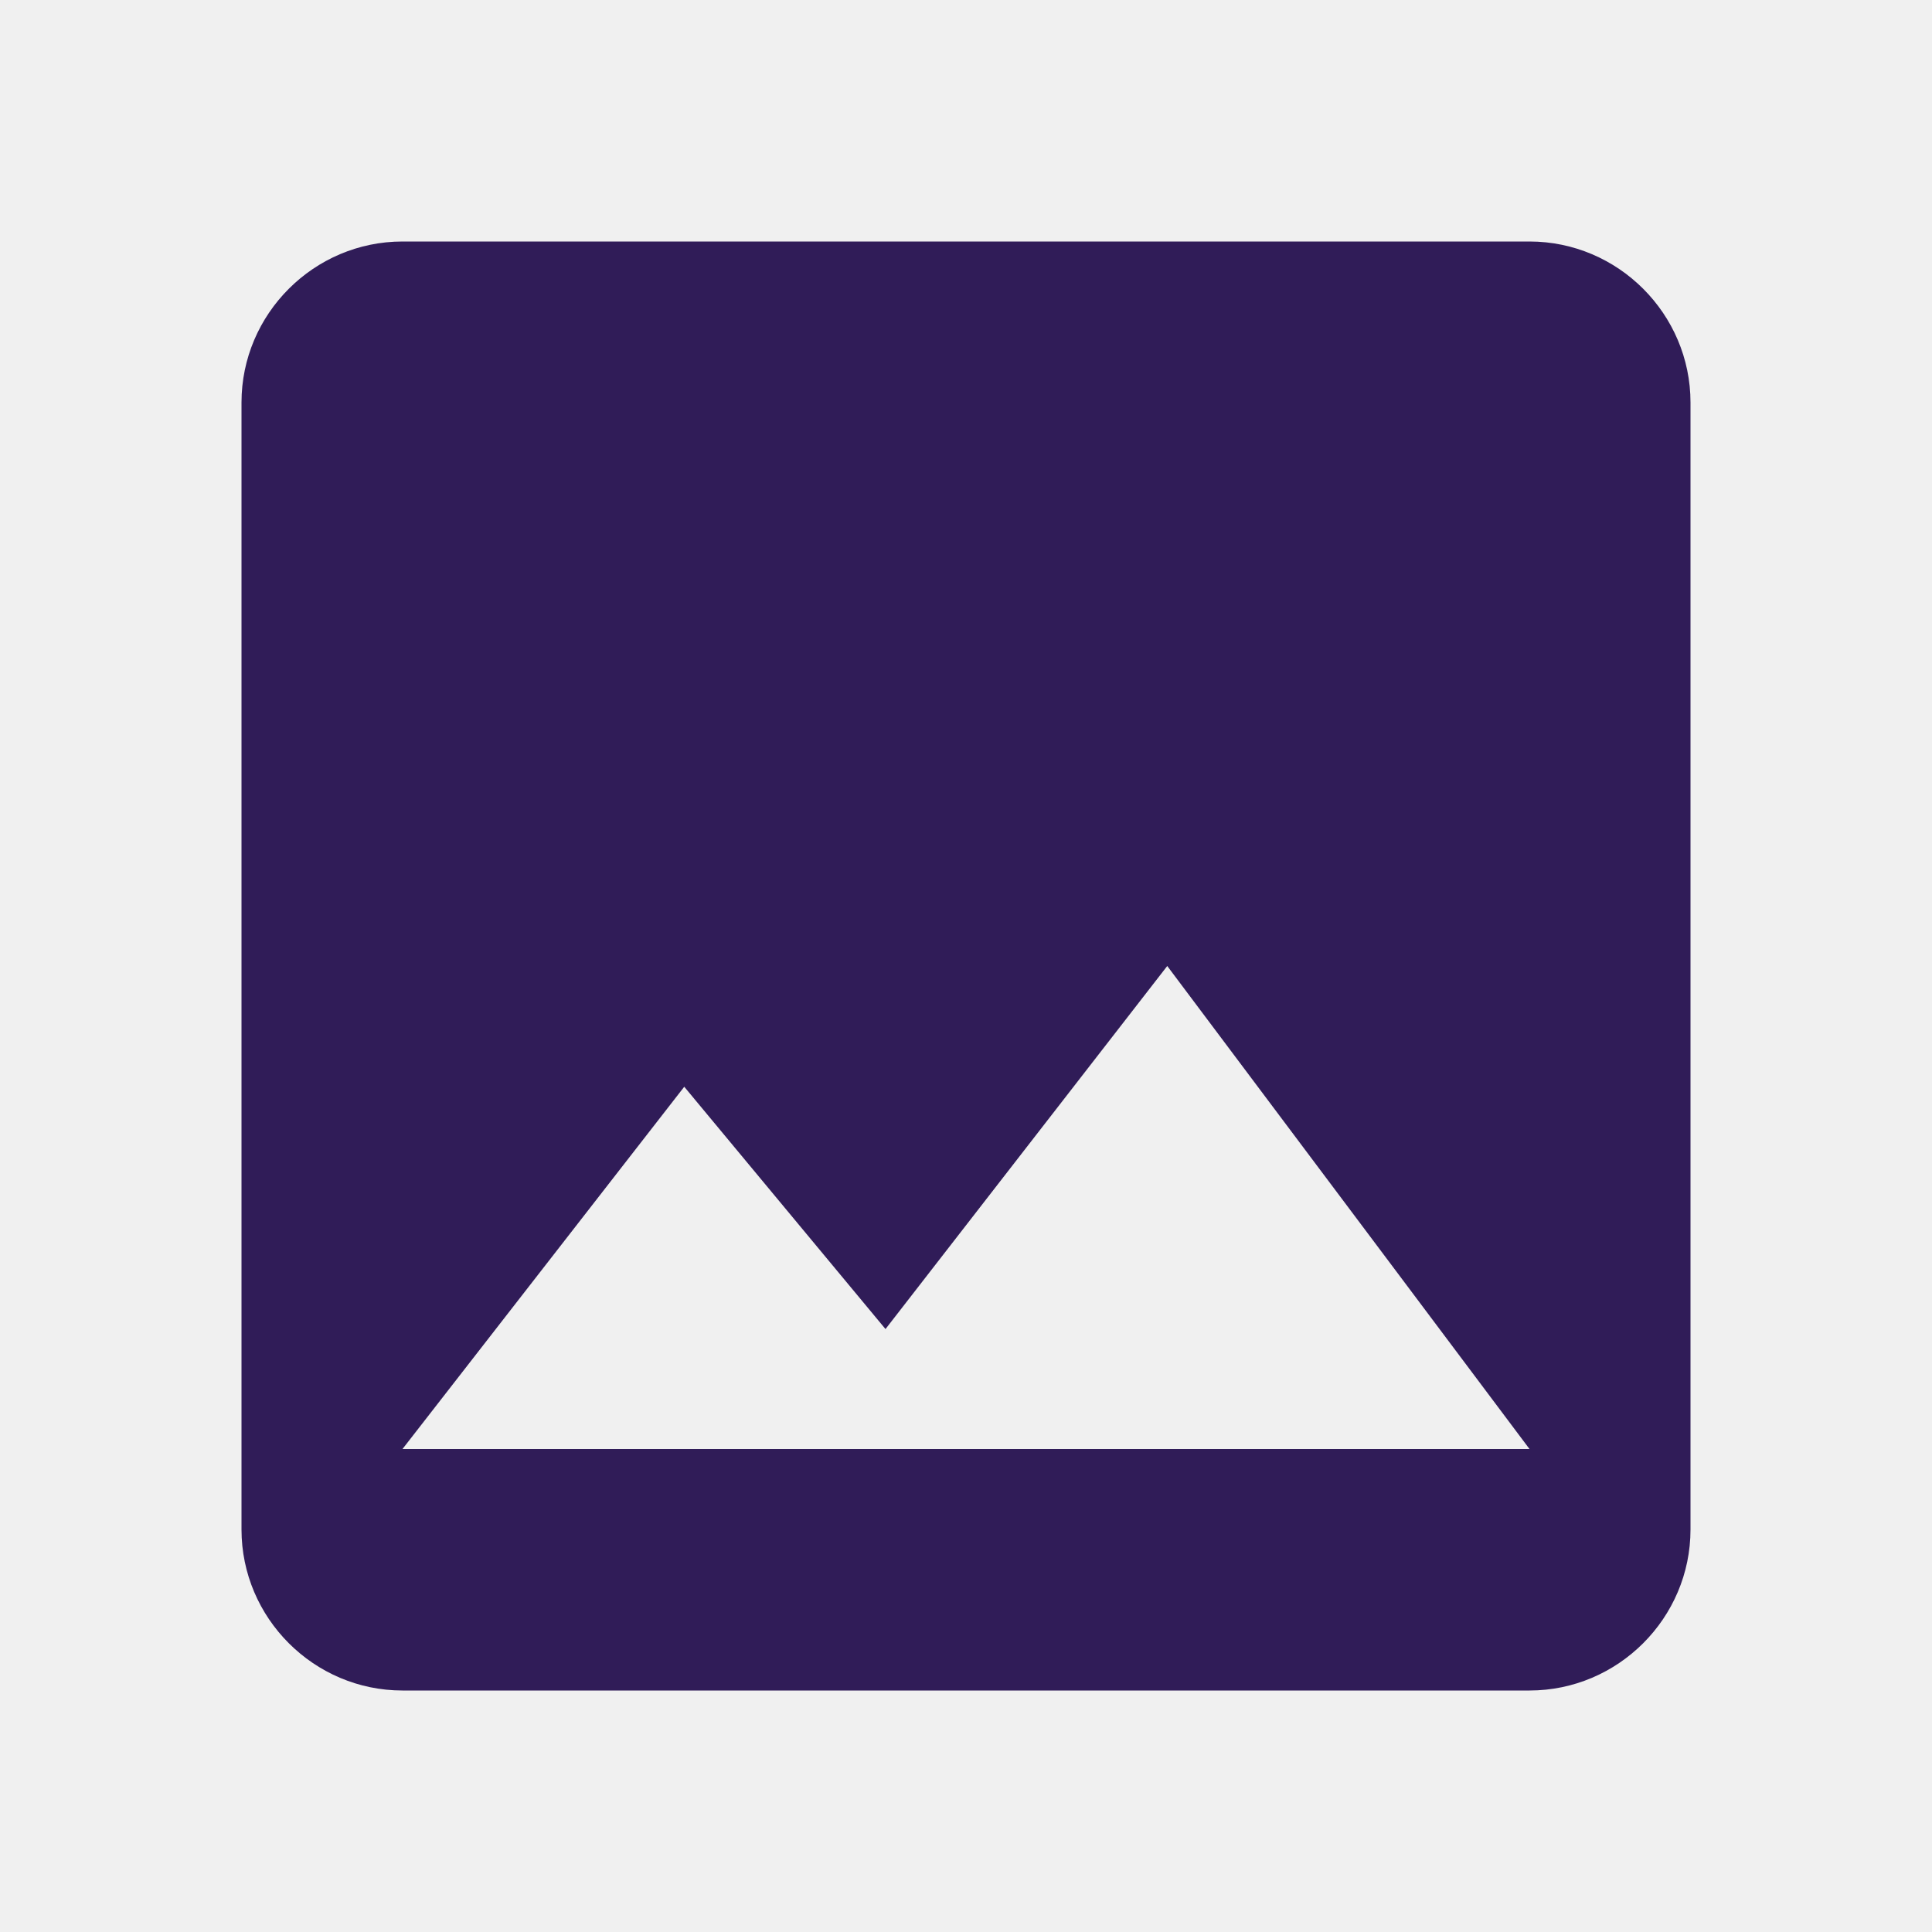
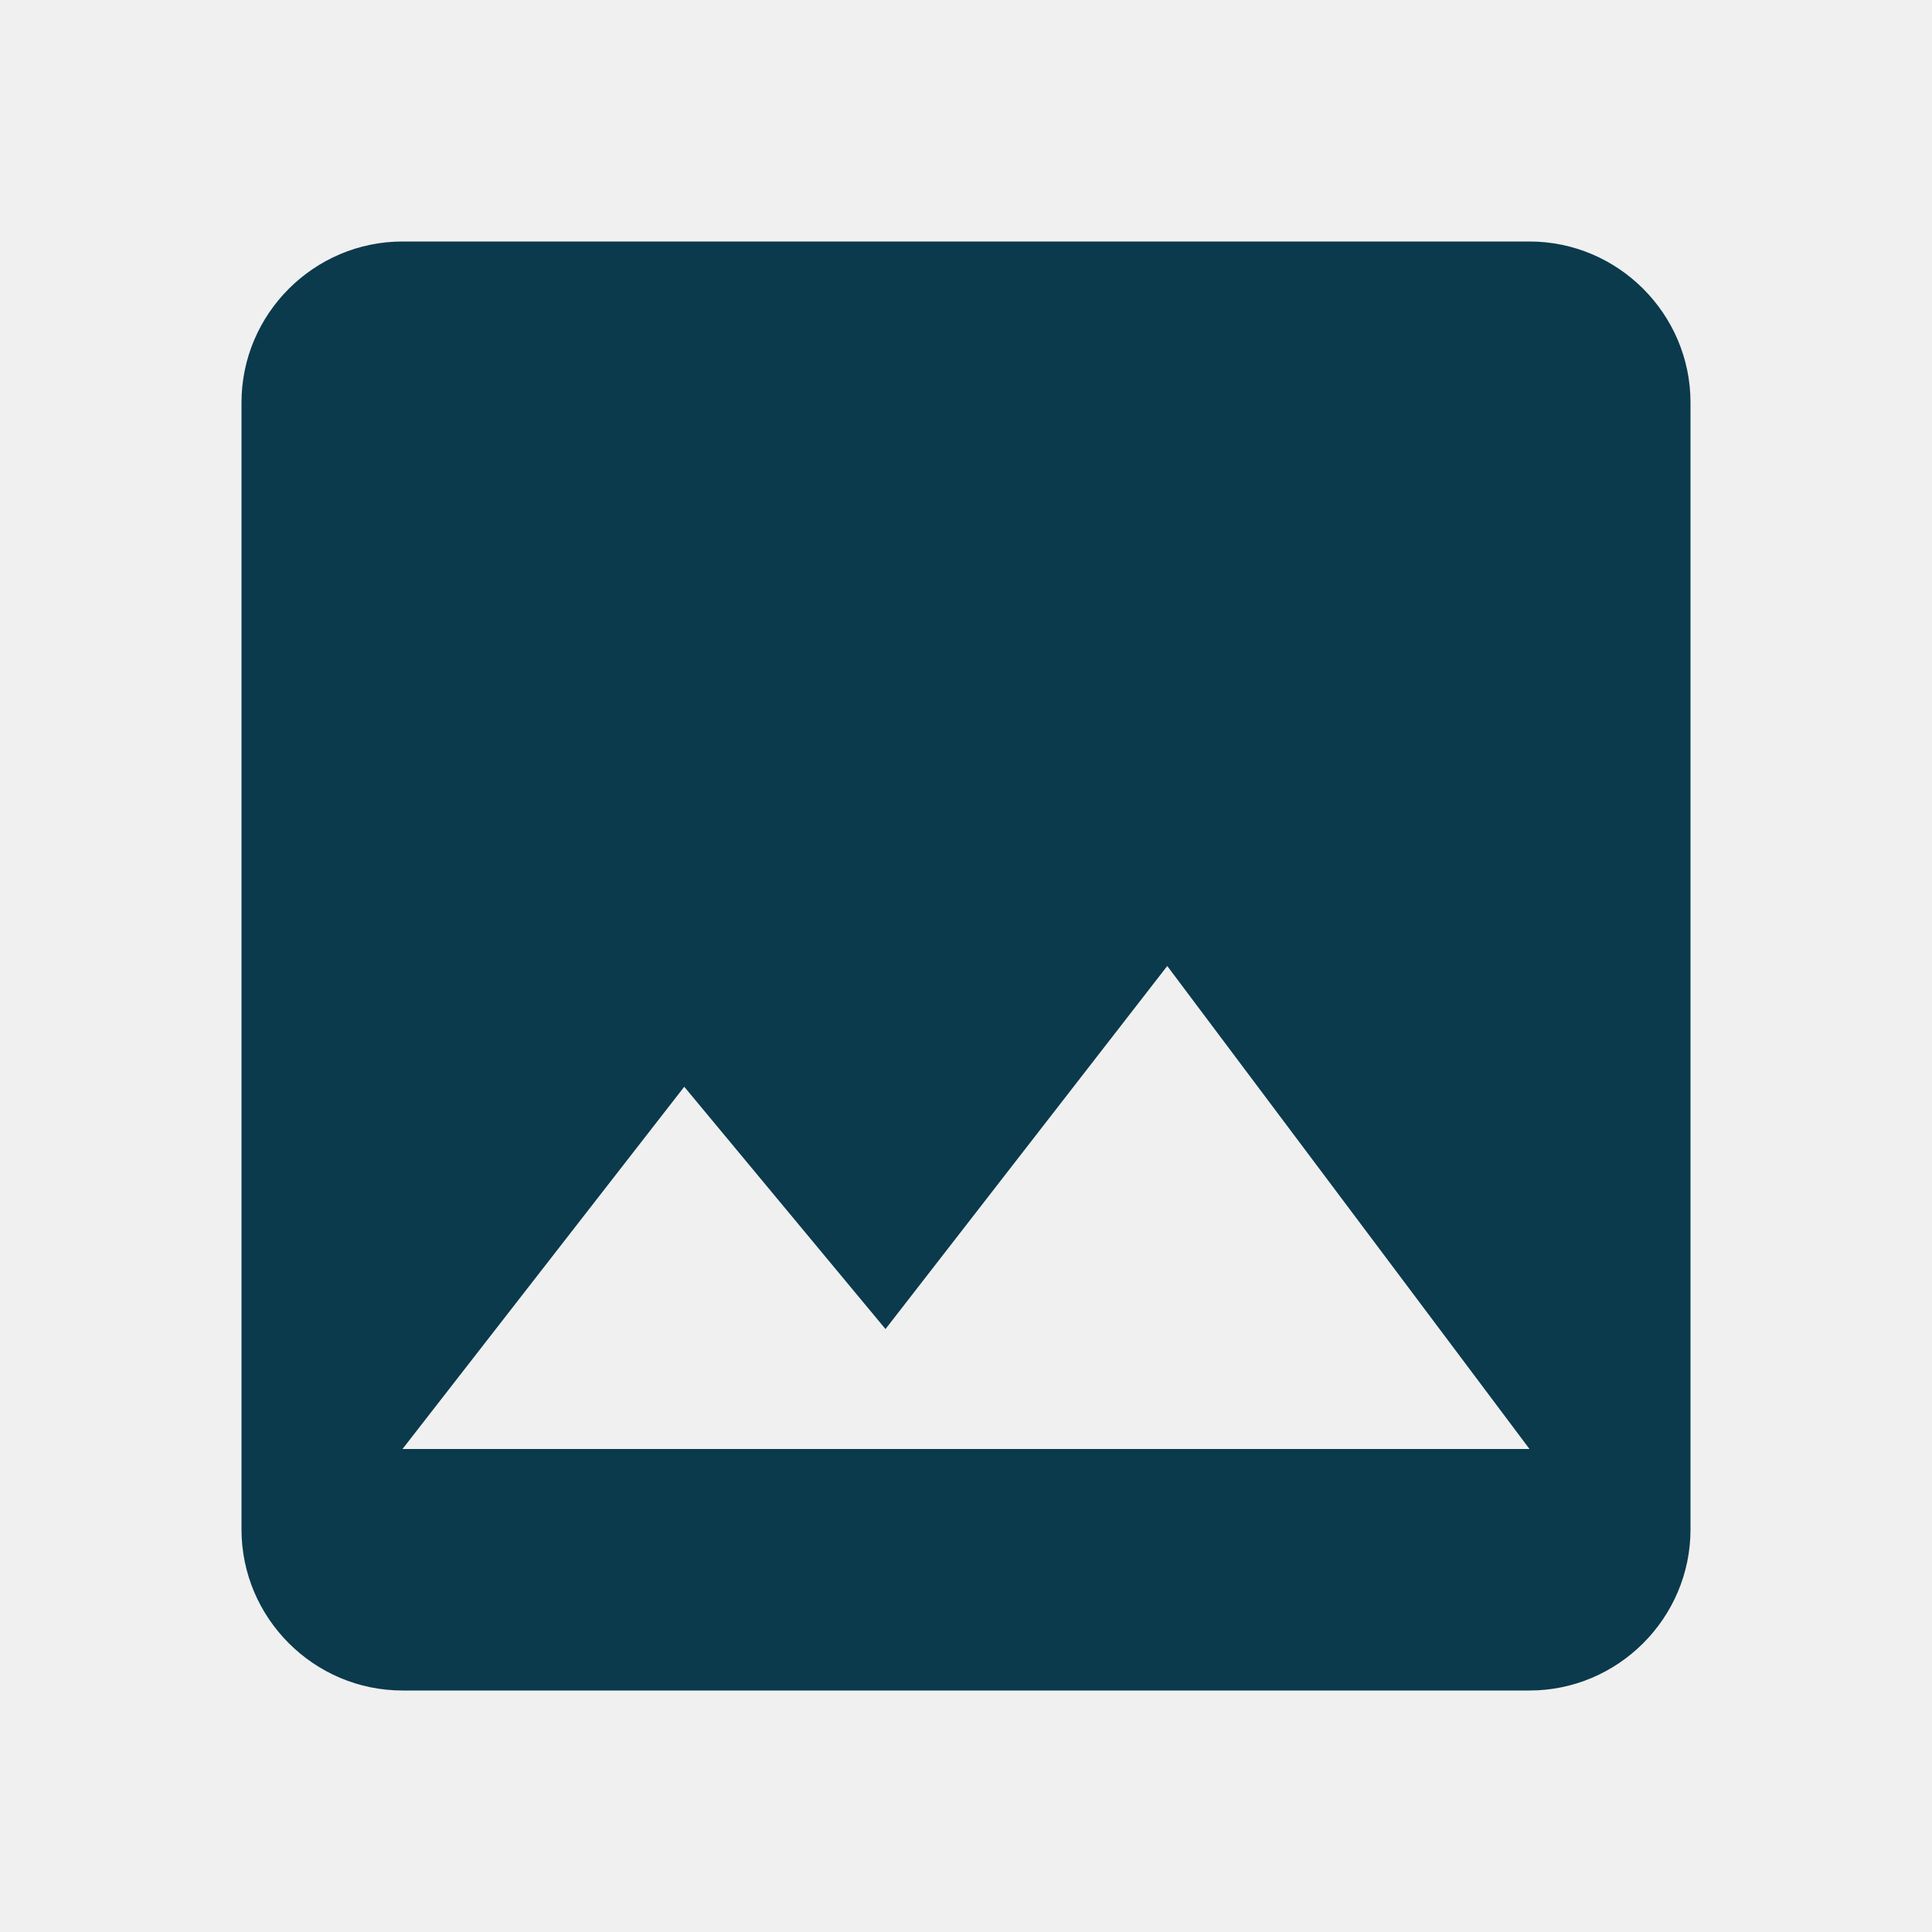
<svg xmlns="http://www.w3.org/2000/svg" width="24" height="24" viewBox="0 0 24 24" fill="none">
  <g clip-path="url(#clip0_88_12425)">
-     <path d="M21 19V5C21 3.9 20.1 3 19 3H5C3.9 3 3 3.9 3 5V19C3 20.1 3.9 21 5 21H19C20.1 21 21 20.1 21 19ZM8.5 13.5L11 16.51L14.5 12L19 18H5L8.5 13.5Z" fill="#301C58" />
+     <path d="M21 19V5C21 3.9 20.1 3 19 3H5C3.9 3 3 3.9 3 5V19C3 20.1 3.9 21 5 21H19C20.1 21 21 20.1 21 19ZM8.5 13.5L11 16.51L14.5 12L19 18H5L8.5 13.5Z" fill="#0a3a4c" />
  </g>
  <defs>
    <clipPath id="clip0_88_12425">
      <rect width="24" height="24" fill="white" />
    </clipPath>
  </defs>
</svg>
